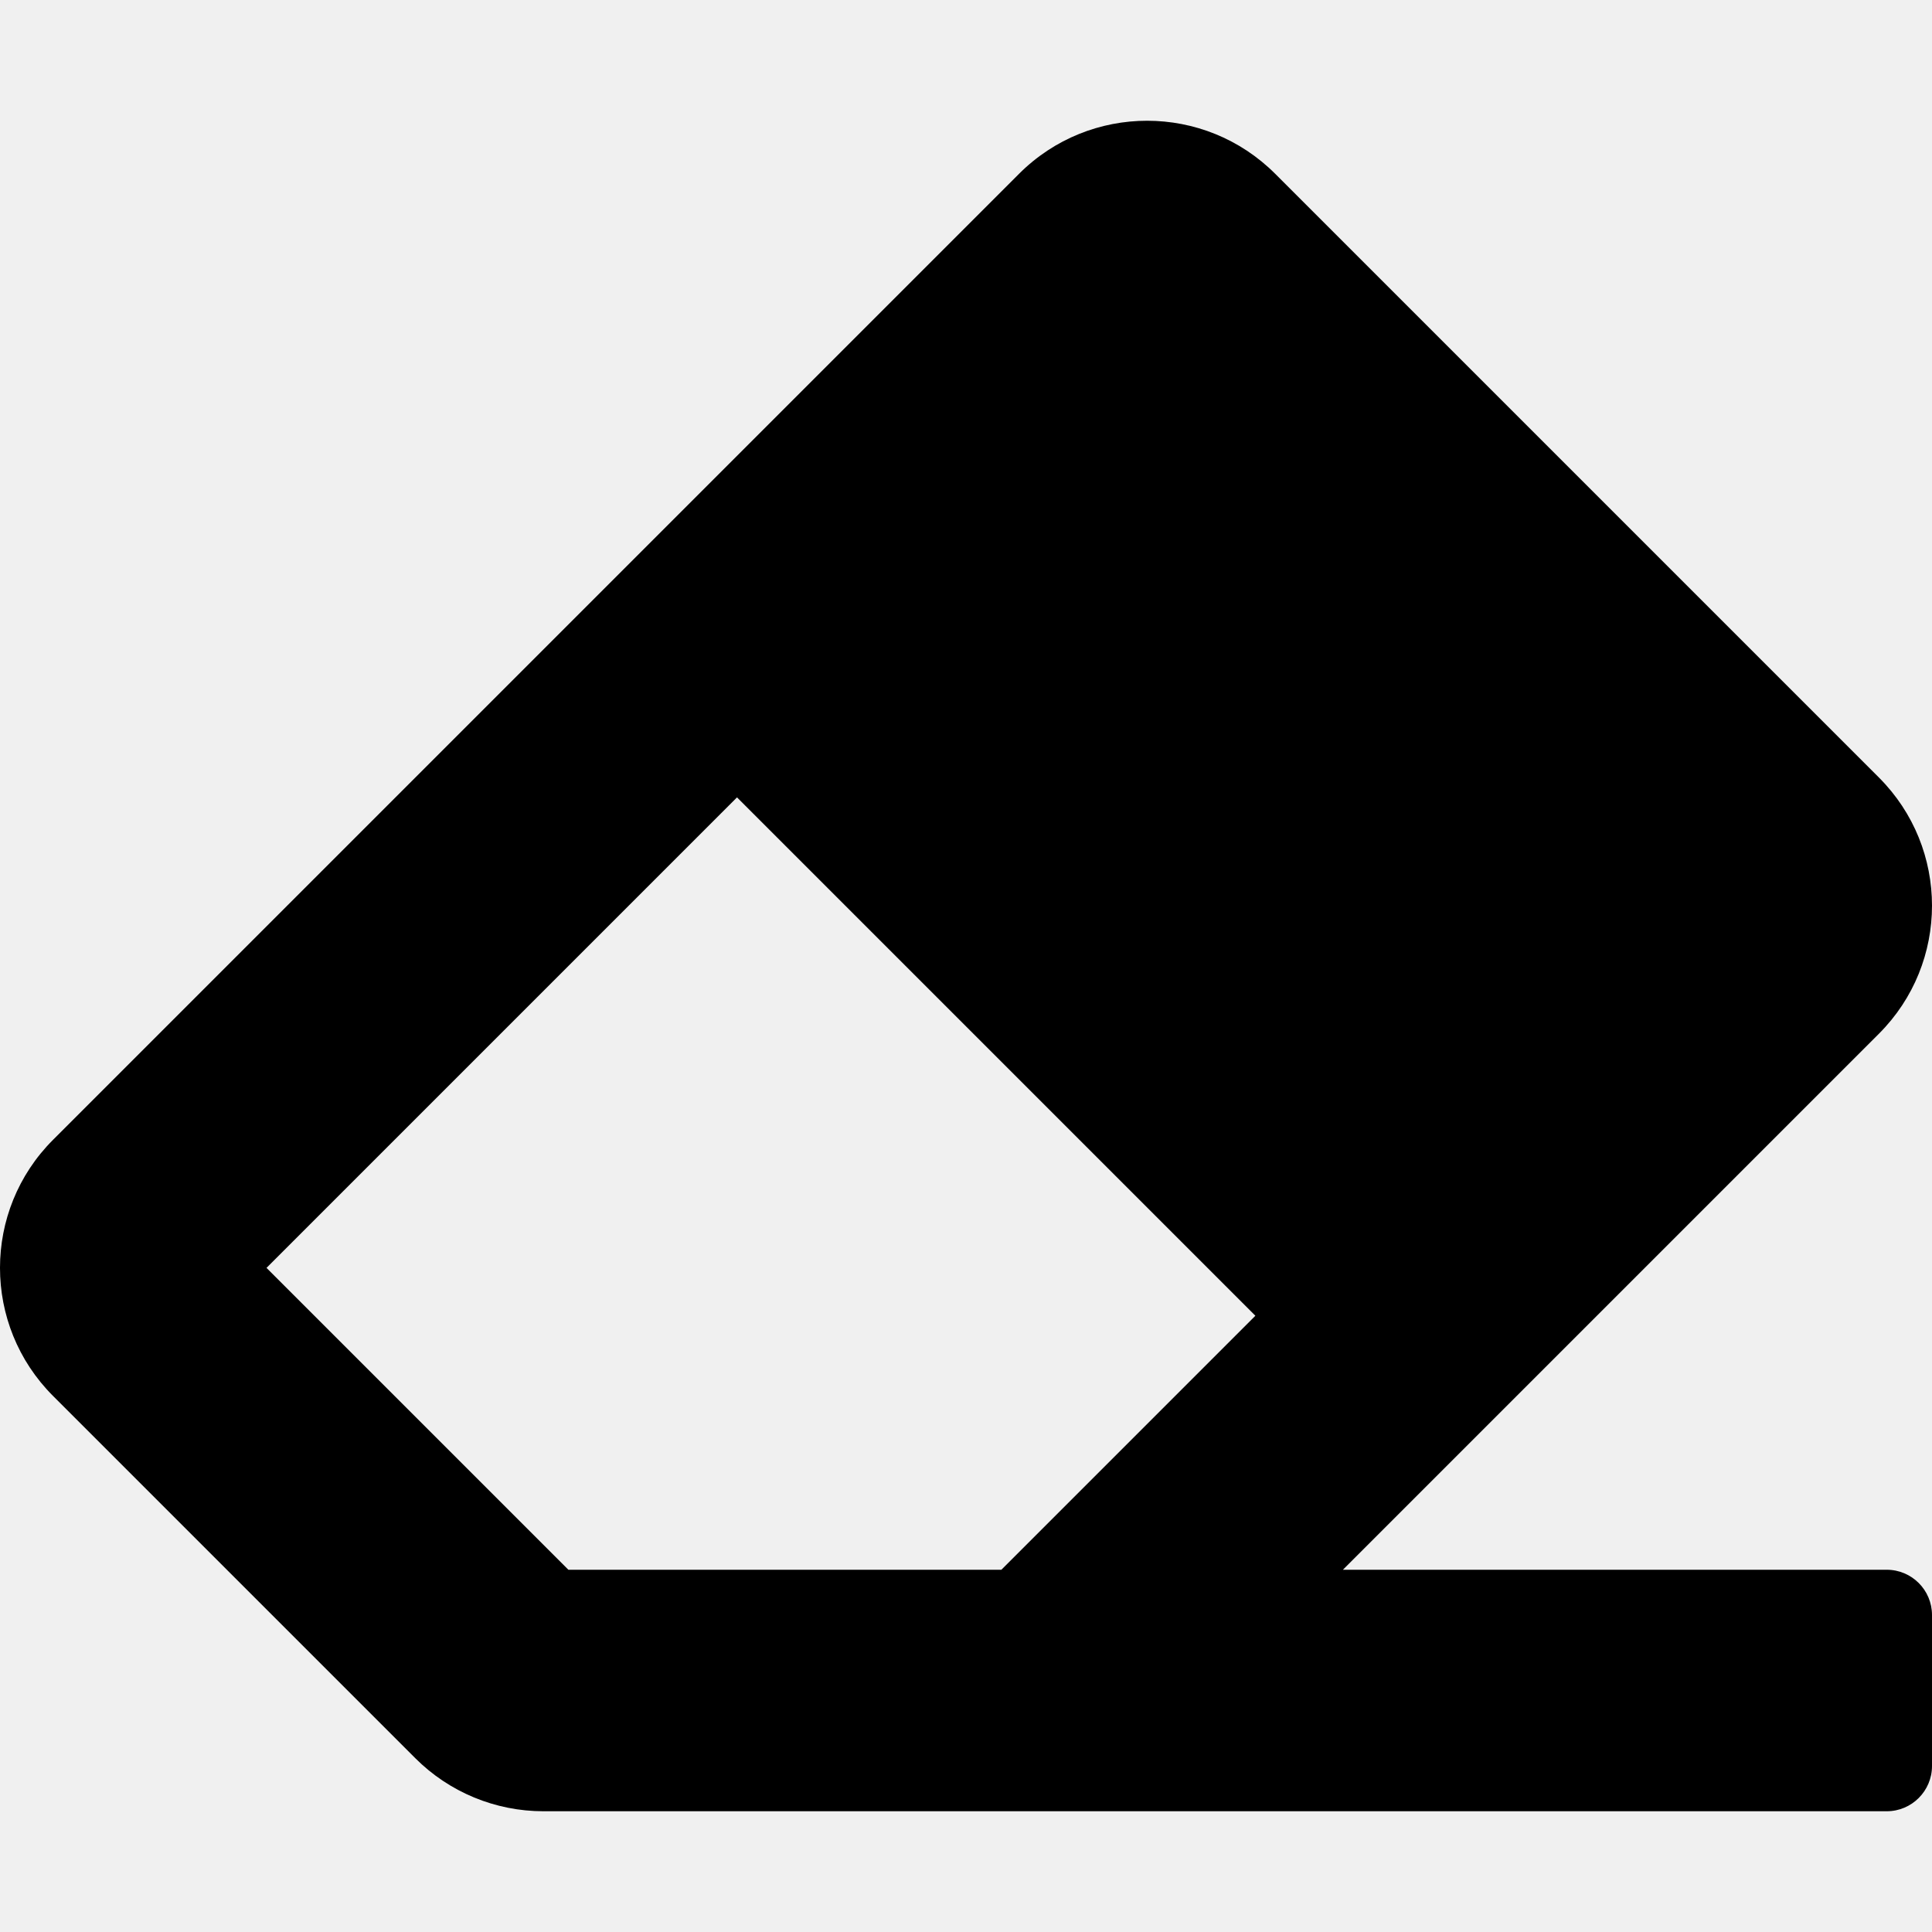
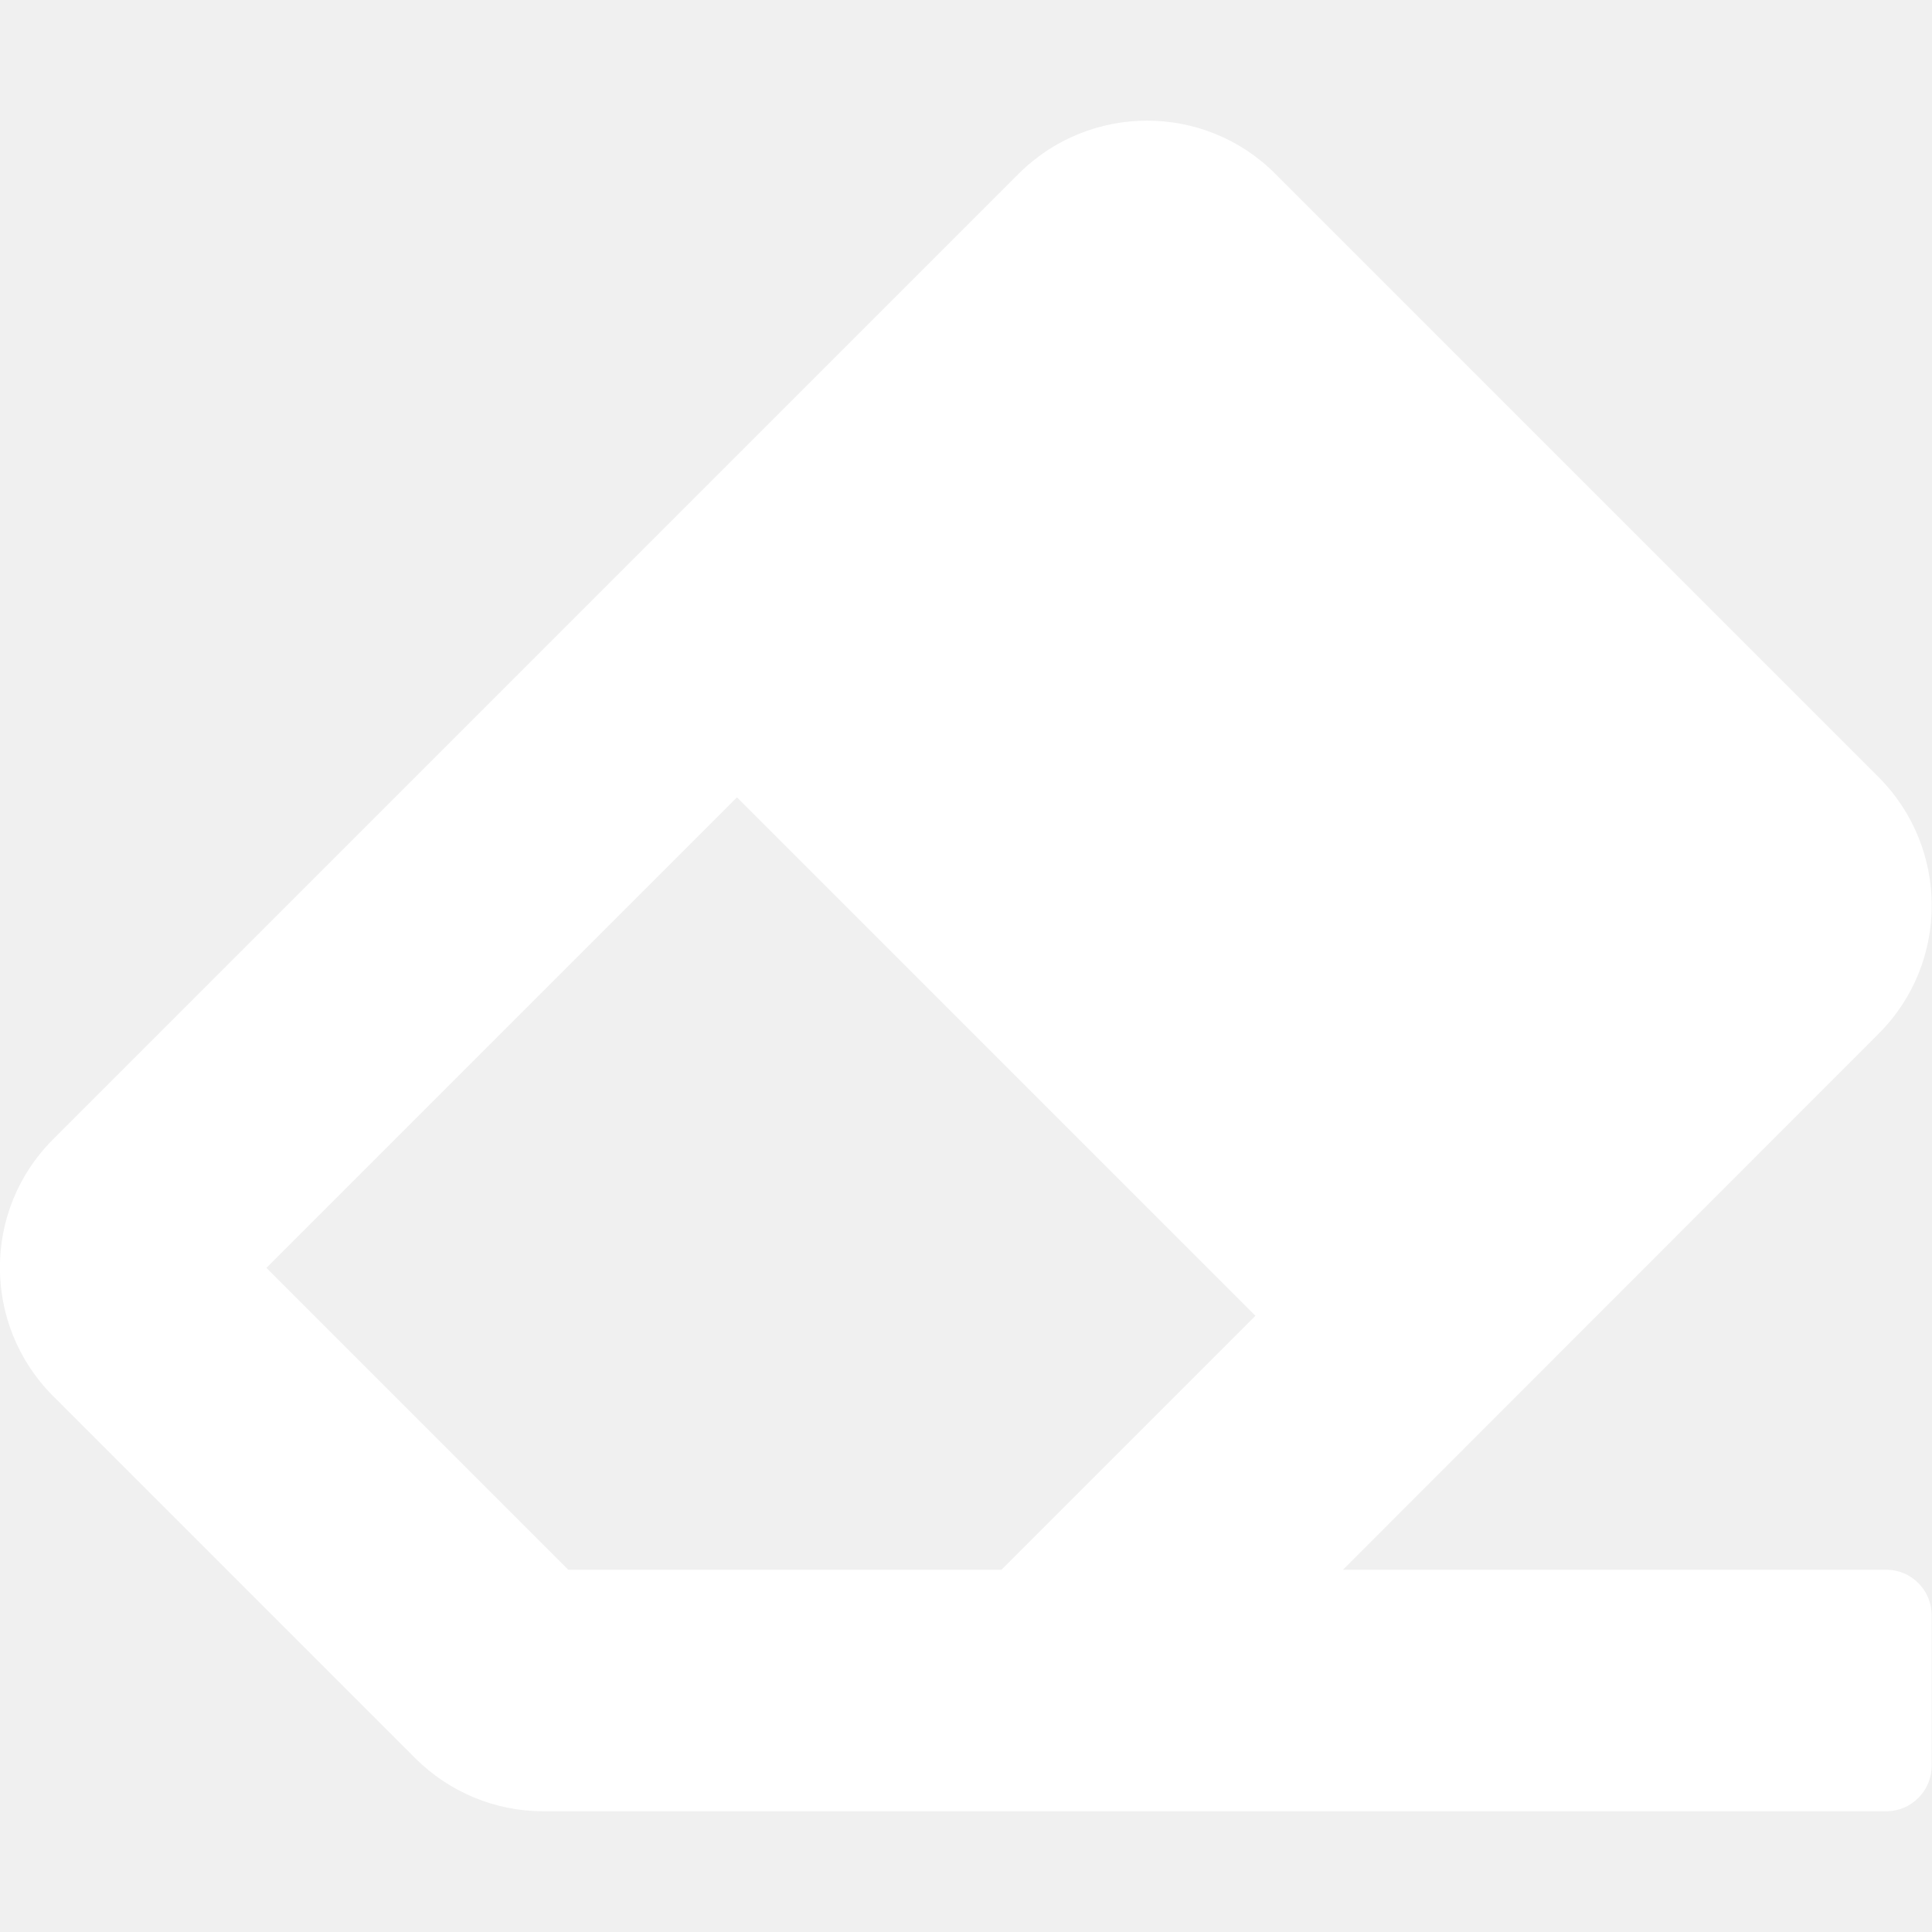
- <svg xmlns="http://www.w3.org/2000/svg" aria-hidden="true" focusable="false" data-prefix="fas" data-icon="eraser" class="svg-inline--fa fa-eraser fa-w-16" role="img" viewBox="0 0 512 512">
-   <path fill="currentColor" d="M497.941 273.941c18.745-18.745 18.745-49.137 0-67.882l-160-160c-18.745-18.745-49.136-18.746-67.883 0l-256 256c-18.745 18.745-18.745 49.137 0 67.882l96 96A48.004 48.004 0 0 0 144 480h356c6.627 0 12-5.373 12-12v-40c0-6.627-5.373-12-12-12H355.883l142.058-142.059zm-302.627-62.627l137.373 137.373L265.373 416H150.628l-80-80 124.686-124.686z" />
+ <svg xmlns="http://www.w3.org/2000/svg" version="1.1" id="Layer_1" focusable="false" x="0px" y="0px" viewBox="0 0 512 512" style="enable-background:new 0 0 512 512;" xml:space="preserve">
+   <style type="text/css">
+ 	.st0{fill:#FFFFFF;}
+ </style>
+   <path class="st0" d="M497.9,273.9c18.7-18.7,18.7-49.1,0-67.9l-160-160c-18.7-18.7-49.1-18.7-67.9,0l-256,256  c-18.7,18.7-18.7,49.1,0,67.9l96,96c9,9,21.2,14.1,33.9,14.1h356c6.6,0,12-5.4,12-12v-40c0-6.6-5.4-12-12-12H355.9L497.9,273.9  L497.9,273.9z M195.3,211.3l137.4,137.4L265.4,416H150.6l-80-80L195.3,211.3L195.3,211.3z" />
</svg>
